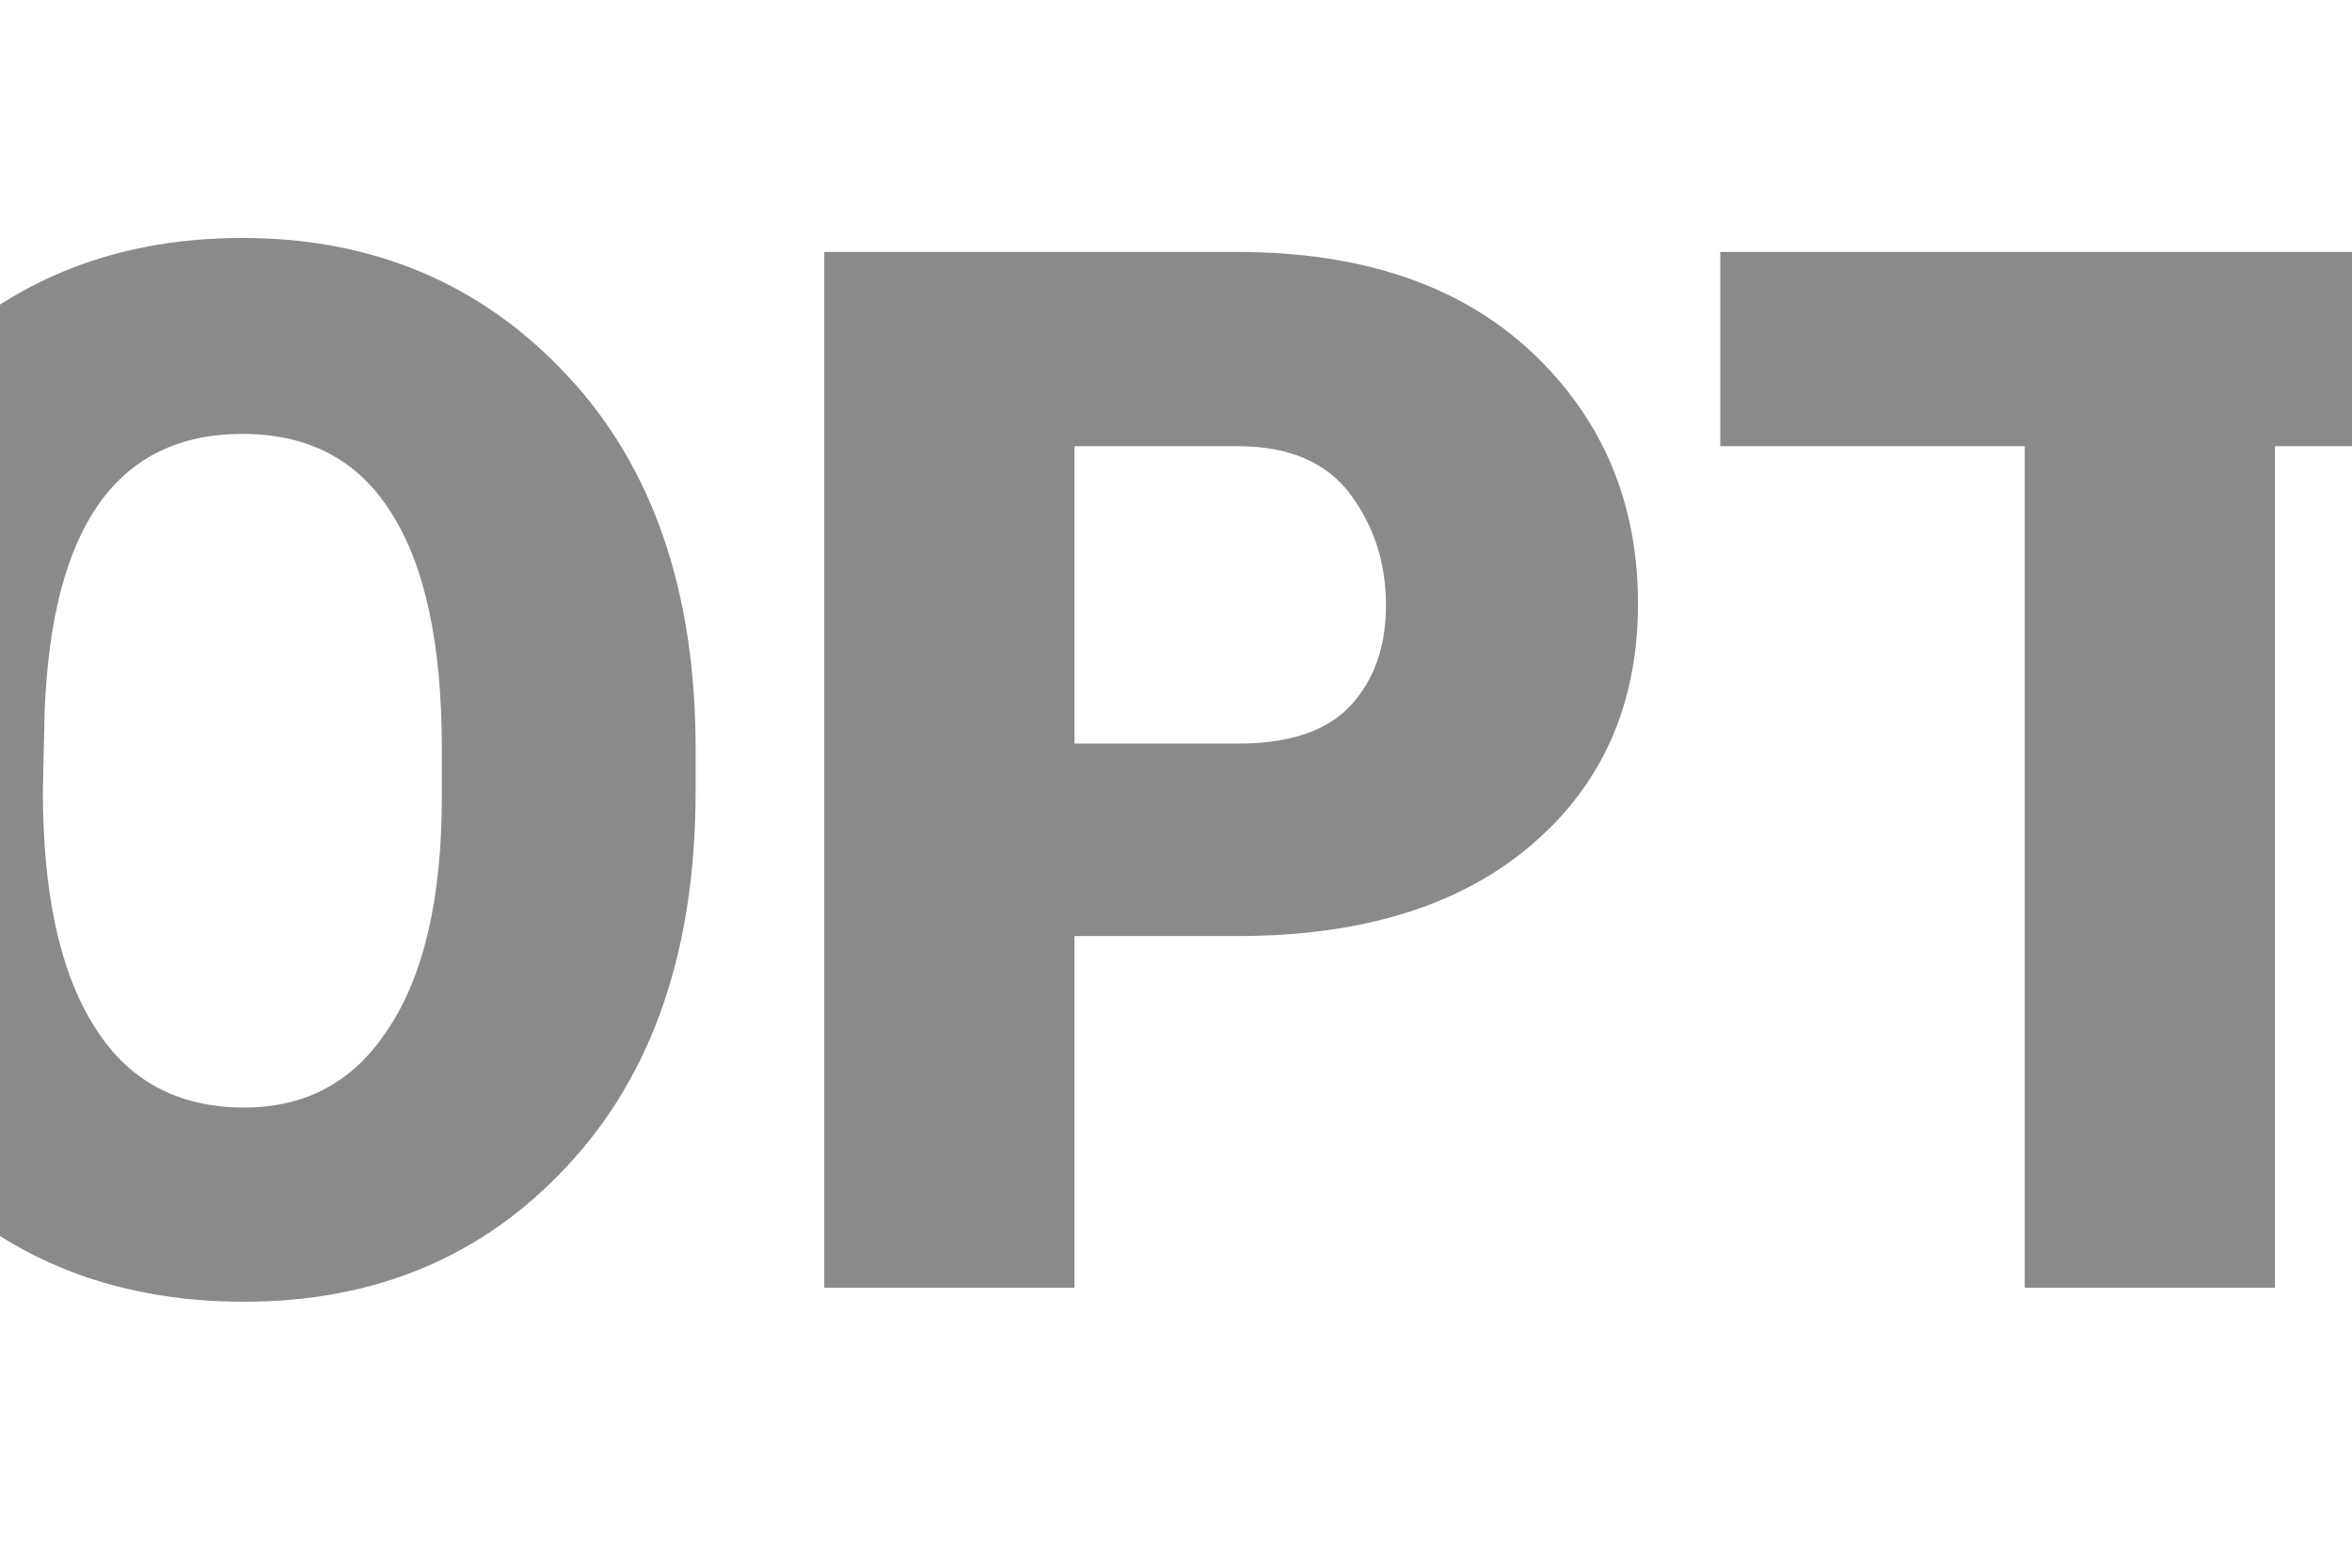
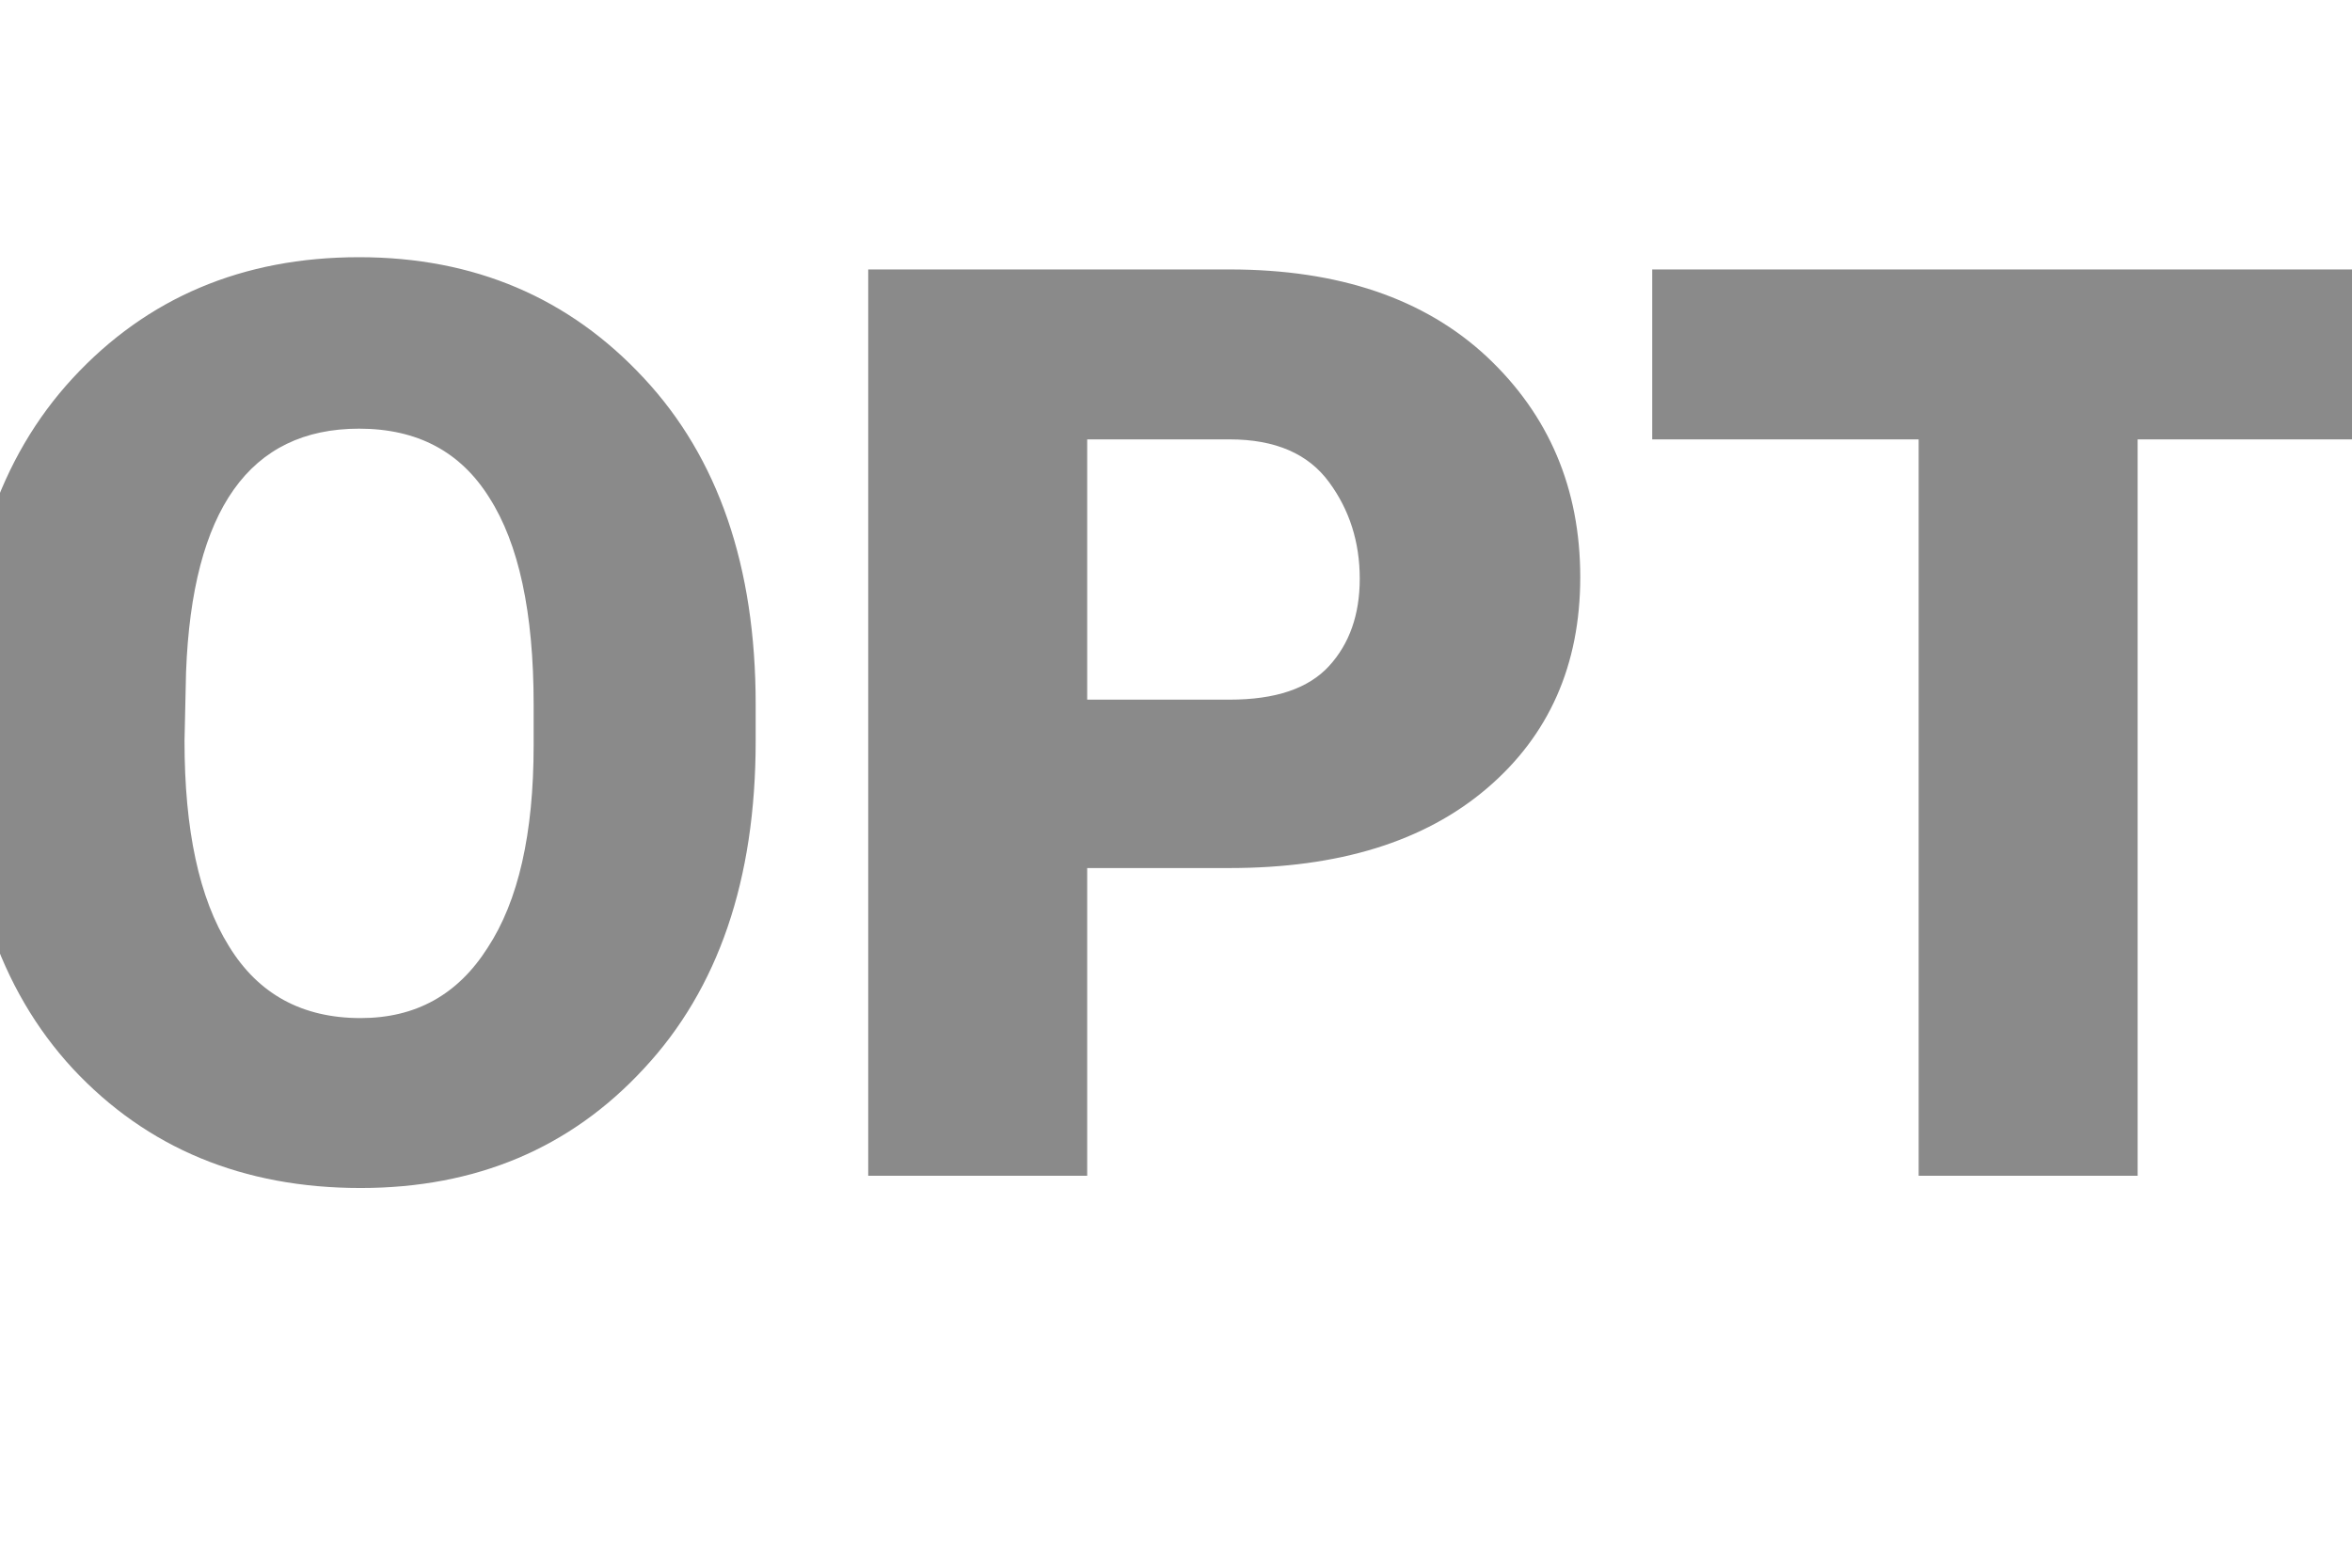
- <svg xmlns="http://www.w3.org/2000/svg" width="21" height="14" viewBox="0 0 21 14">
-   <text x="10.5" y="11.5" text-anchor="middle" font-family="-apple-system,Segoe UI,Roboto,sans-serif" font-size="13" font-weight="800" fill="#8a8a8a">OPT</text>
+ <svg xmlns="http://www.w3.org/2000/svg" width="24" height="16" viewBox="0 0 24 16">
+   <text x="12" y="12" text-anchor="middle" textLength="20" lengthAdjust="spacingAndGlyphs" font-family="-apple-system,Segoe UI,Roboto,sans-serif" font-size="13" font-weight="800" fill="#8a8a8a">OPT</text>
</svg>
